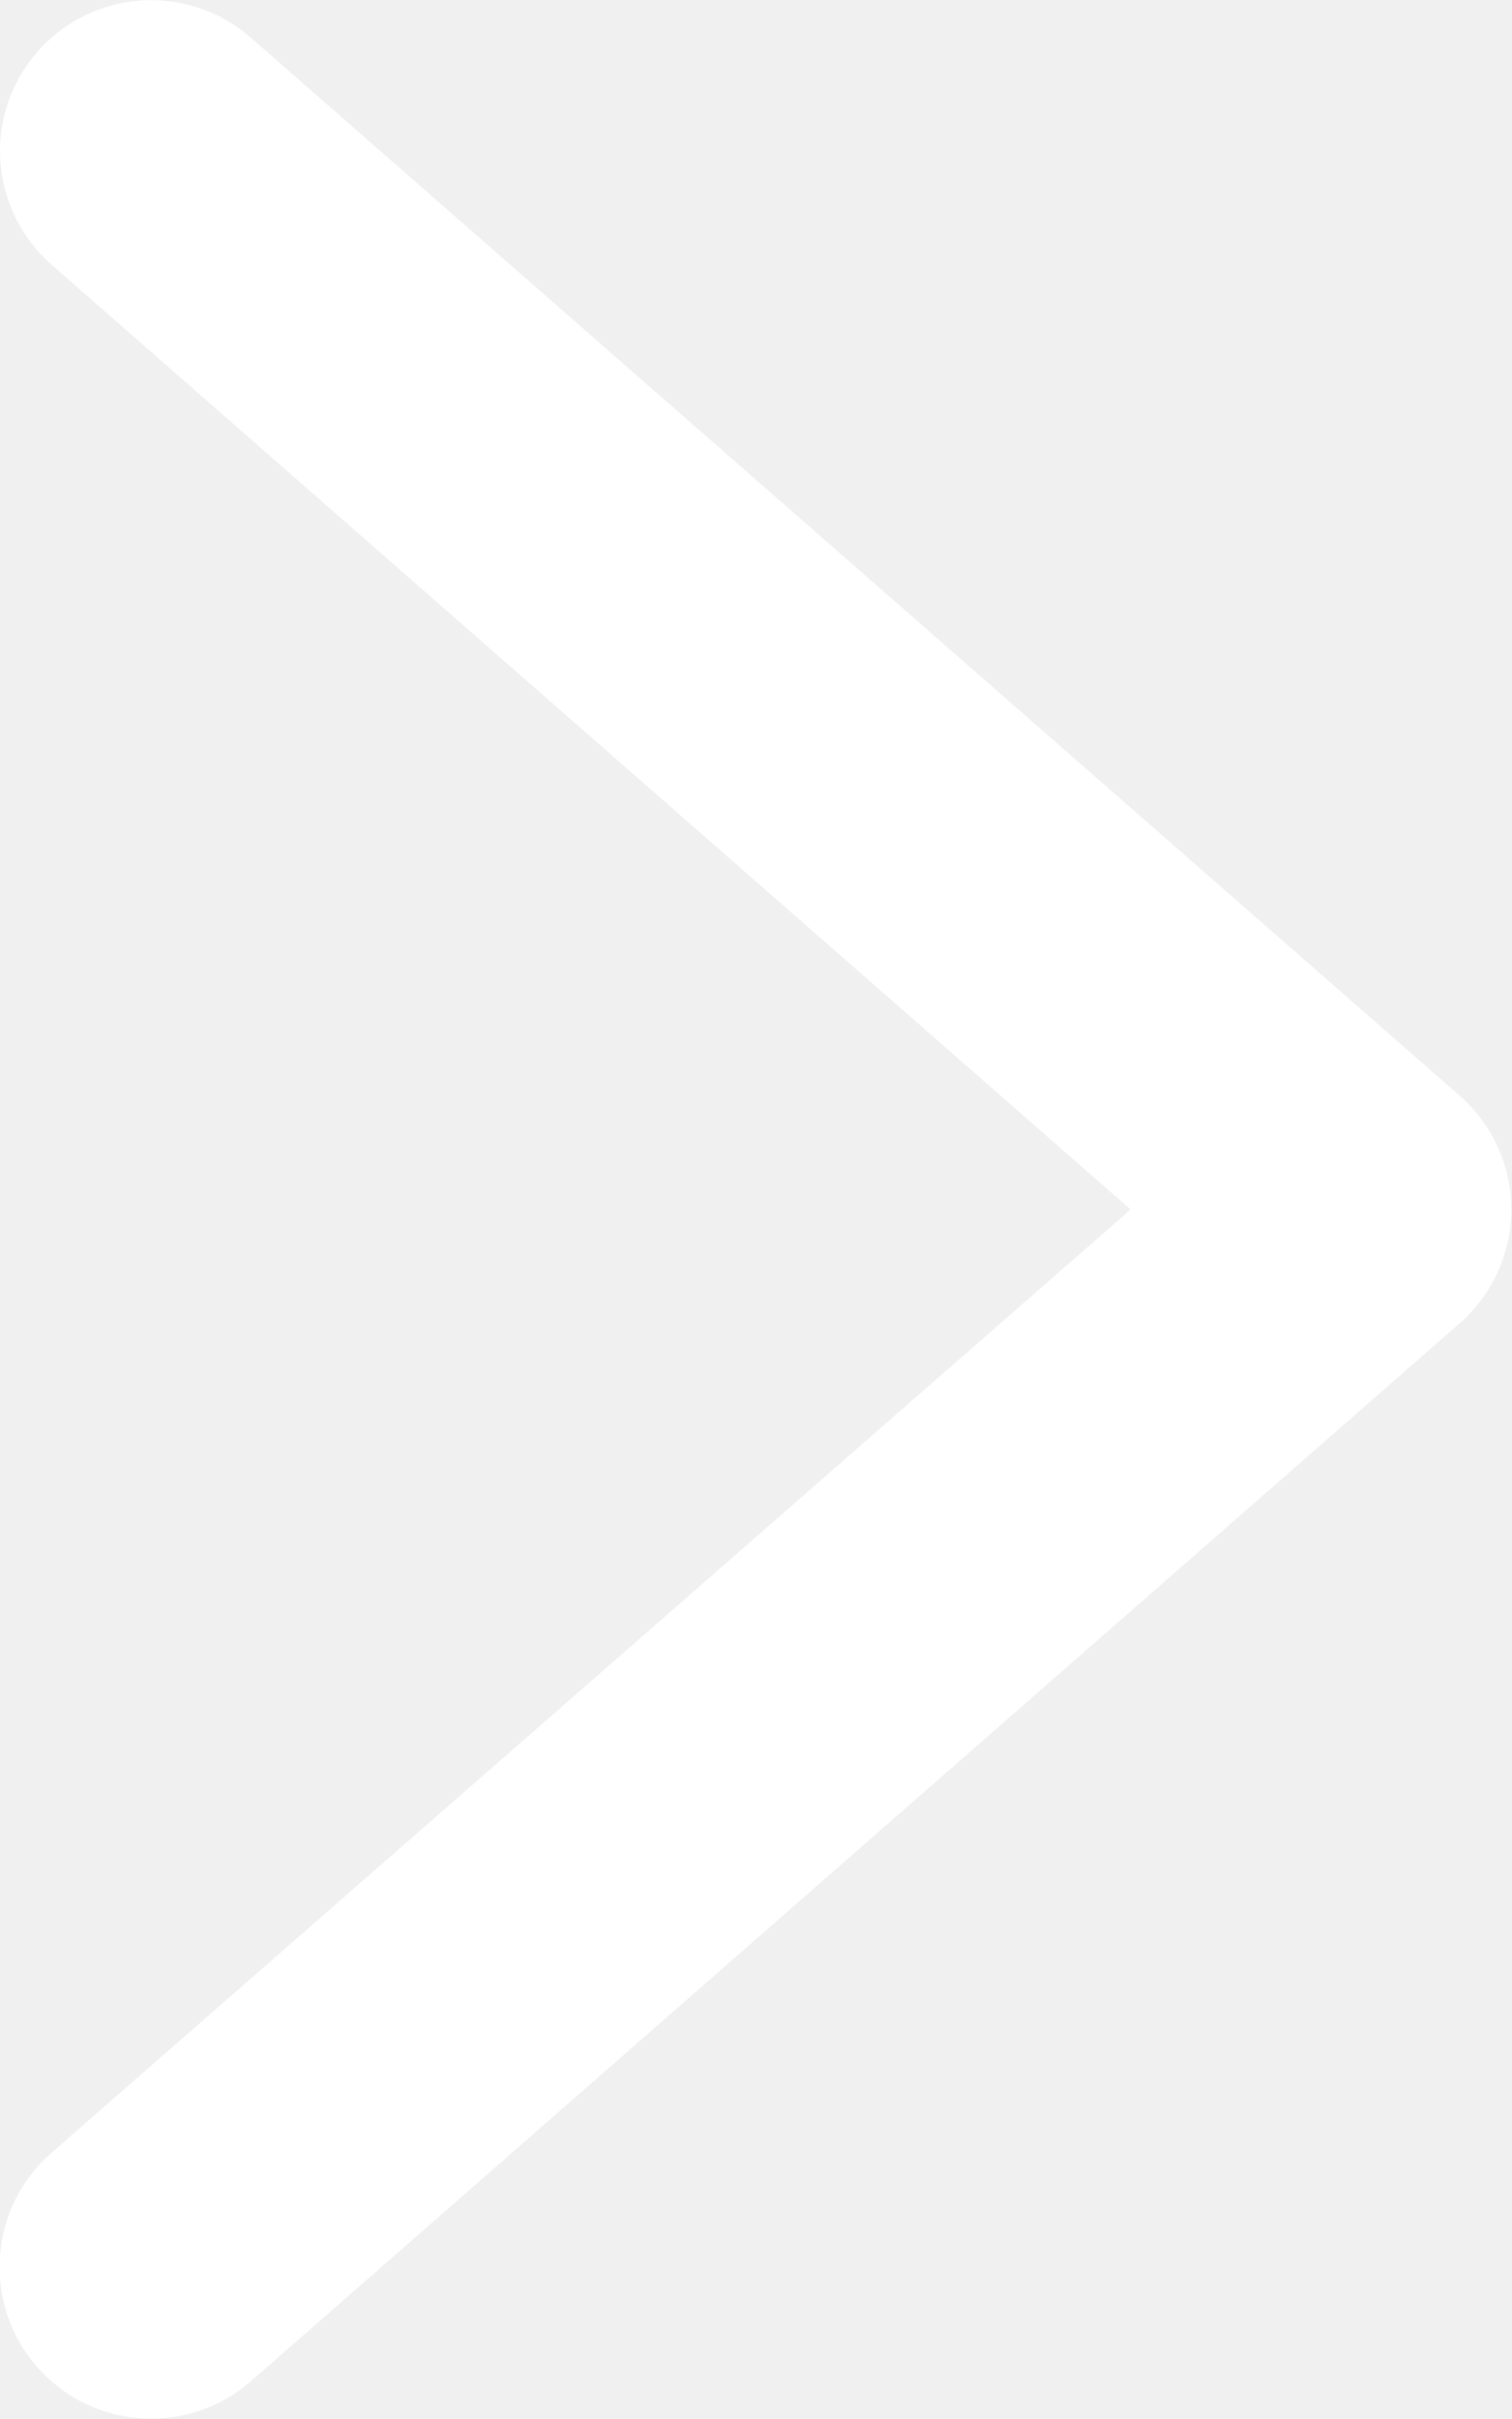
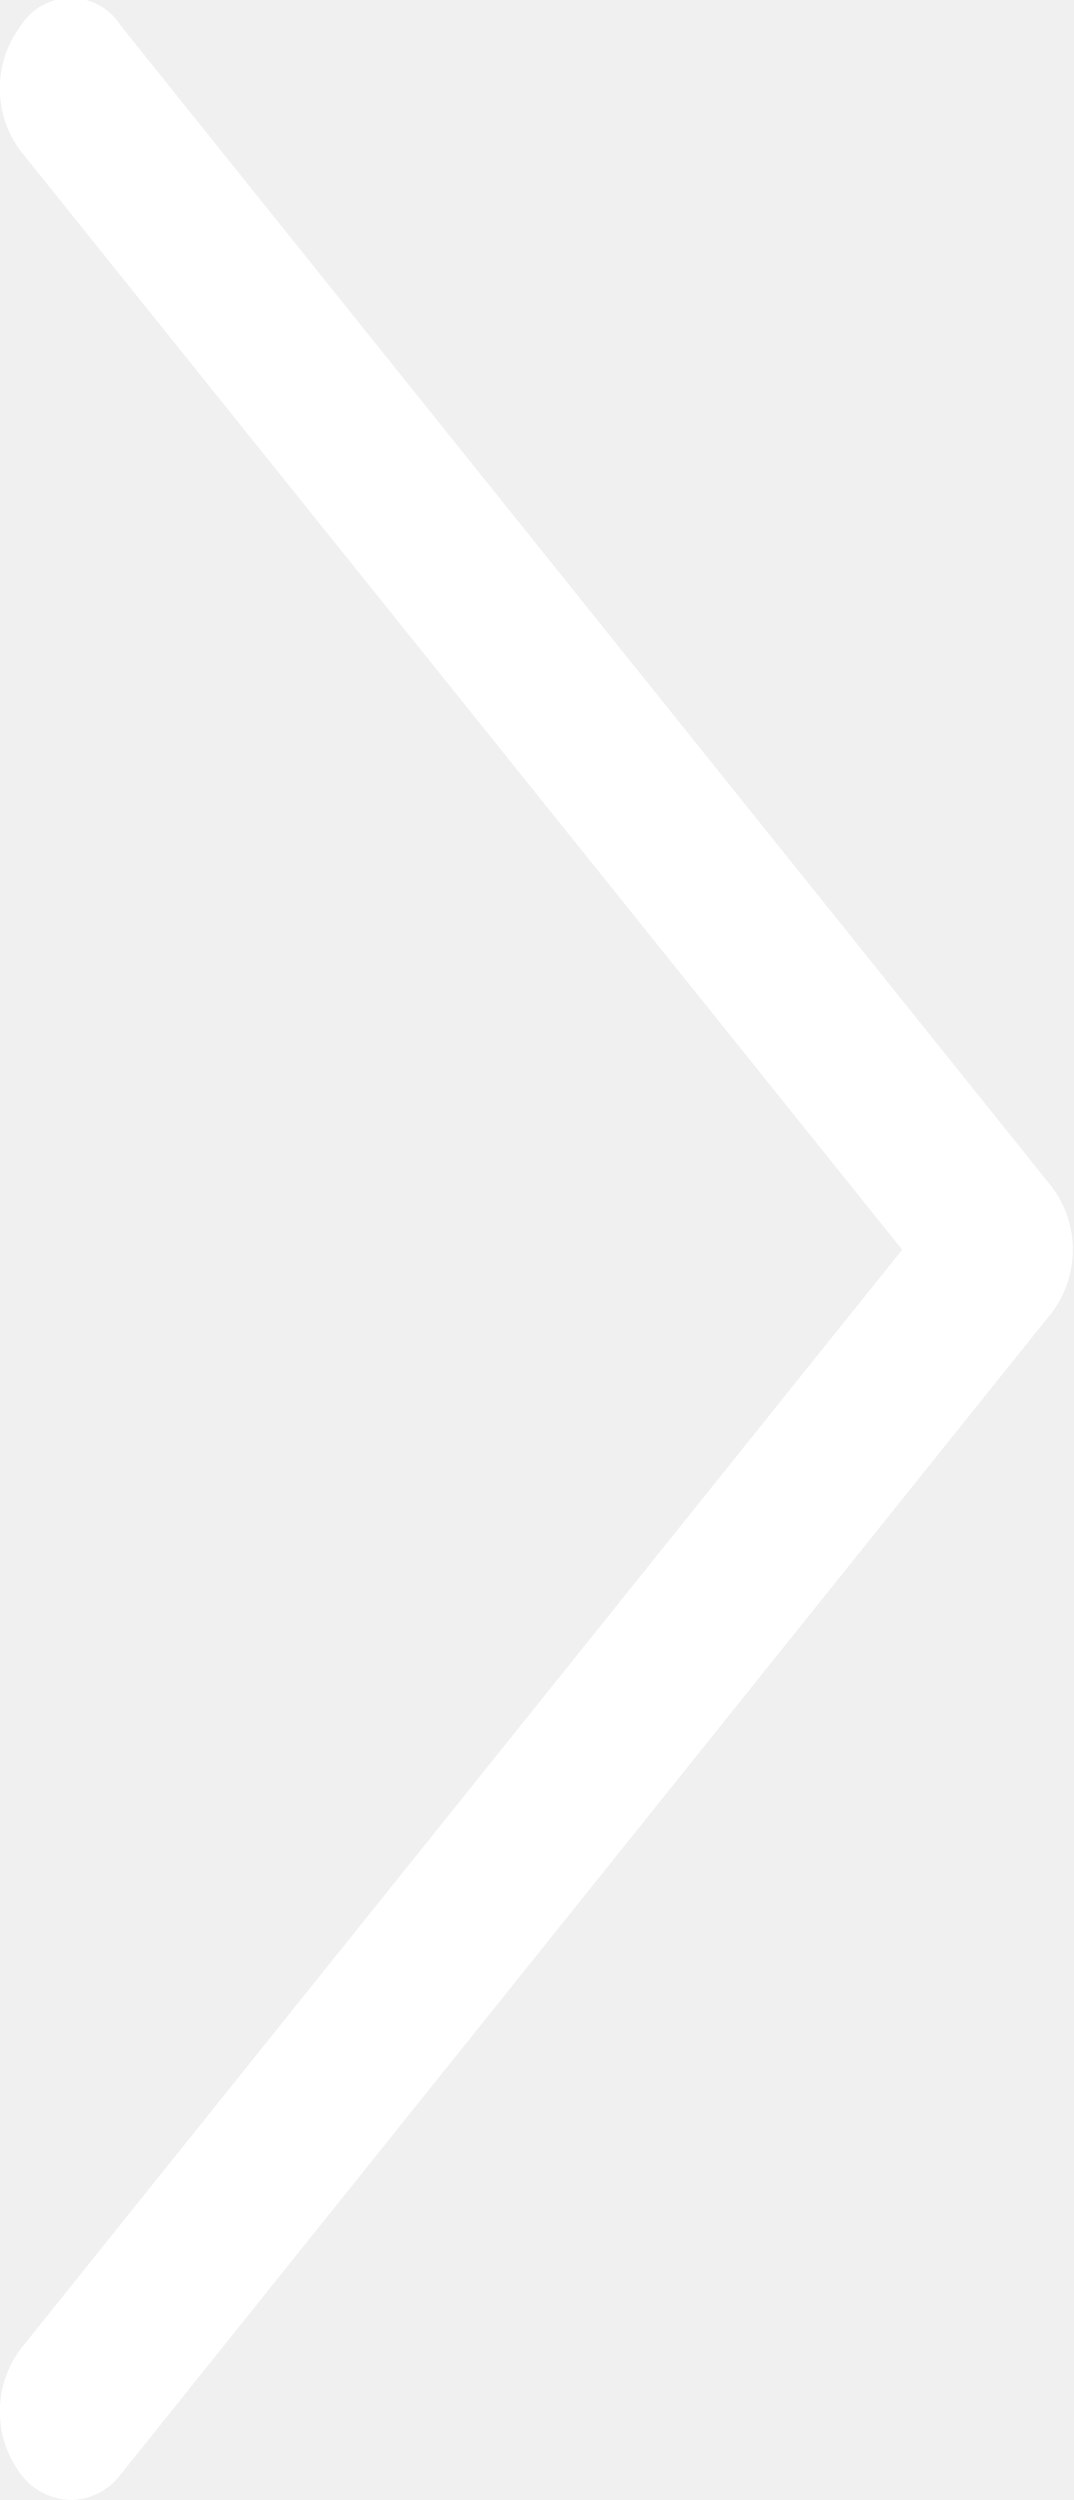
- <svg xmlns="http://www.w3.org/2000/svg" viewBox="0 0 10 16">
+ <svg xmlns="http://www.w3.org/2000/svg" viewBox="0 0 18.19 42.37">
  <defs>
    <style>.cls-1{fill:#fff}</style>
  </defs>
  <g id="Layer_2" data-name="Layer 2">
-     <path class="cls-1" d="M0 1a1 1 0 0 0 .34.75L7.48 8 .34 14.24a1 1 0 0 0 1.32 1.51l8-7a1 1 0 0 0 0-1.5l-8-7A1 1 0 0 0 0 1z" id="Layer_1-2" data-name="Layer 1" />
+     <path class="cls-1" d="M2.05 41.93a1.08 1.08 0 0 1-.85.44 1.09 1.09 0 0 1-.85-.44 1.77 1.77 0 0 1 0-2.12l14.94-18.63L.35 2.56a1.77 1.77 0 0 1 0-2.12 1 1 0 0 1 1.7 0l15.78 19.68a1.77 1.77 0 0 1 0 2.12z" id="Слой_7" data-name="Слой 7" />
  </g>
</svg>
